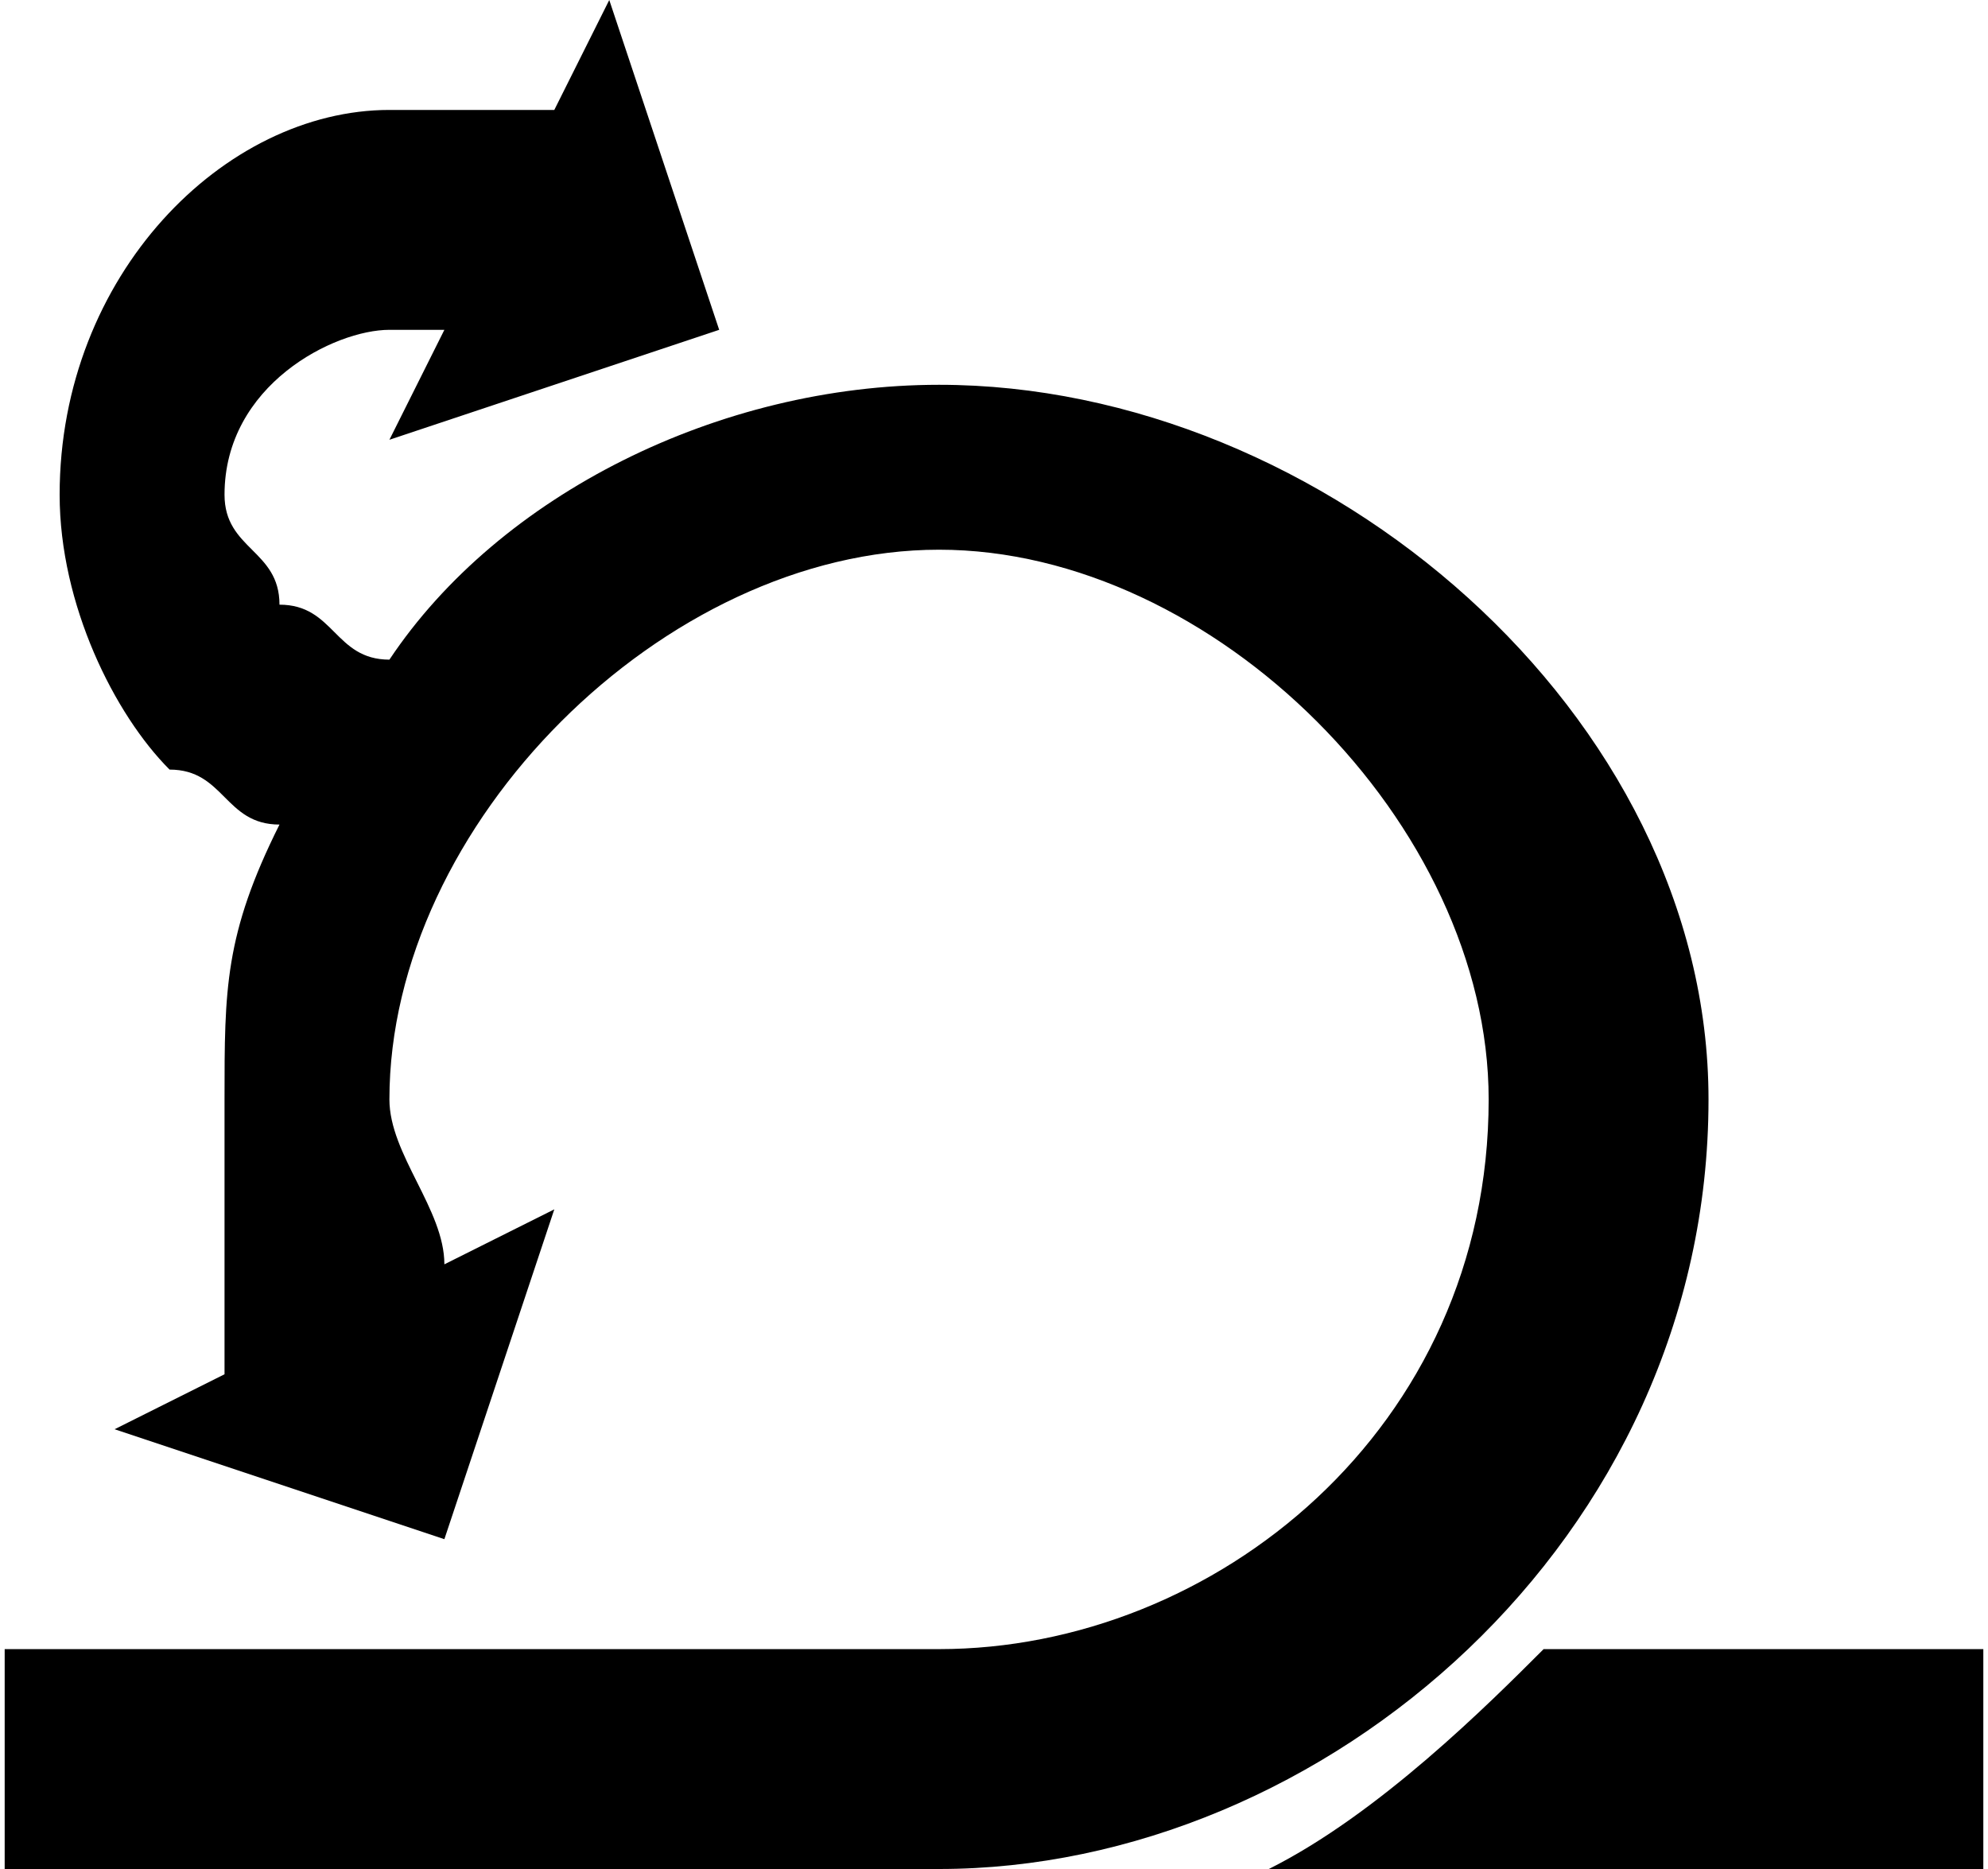
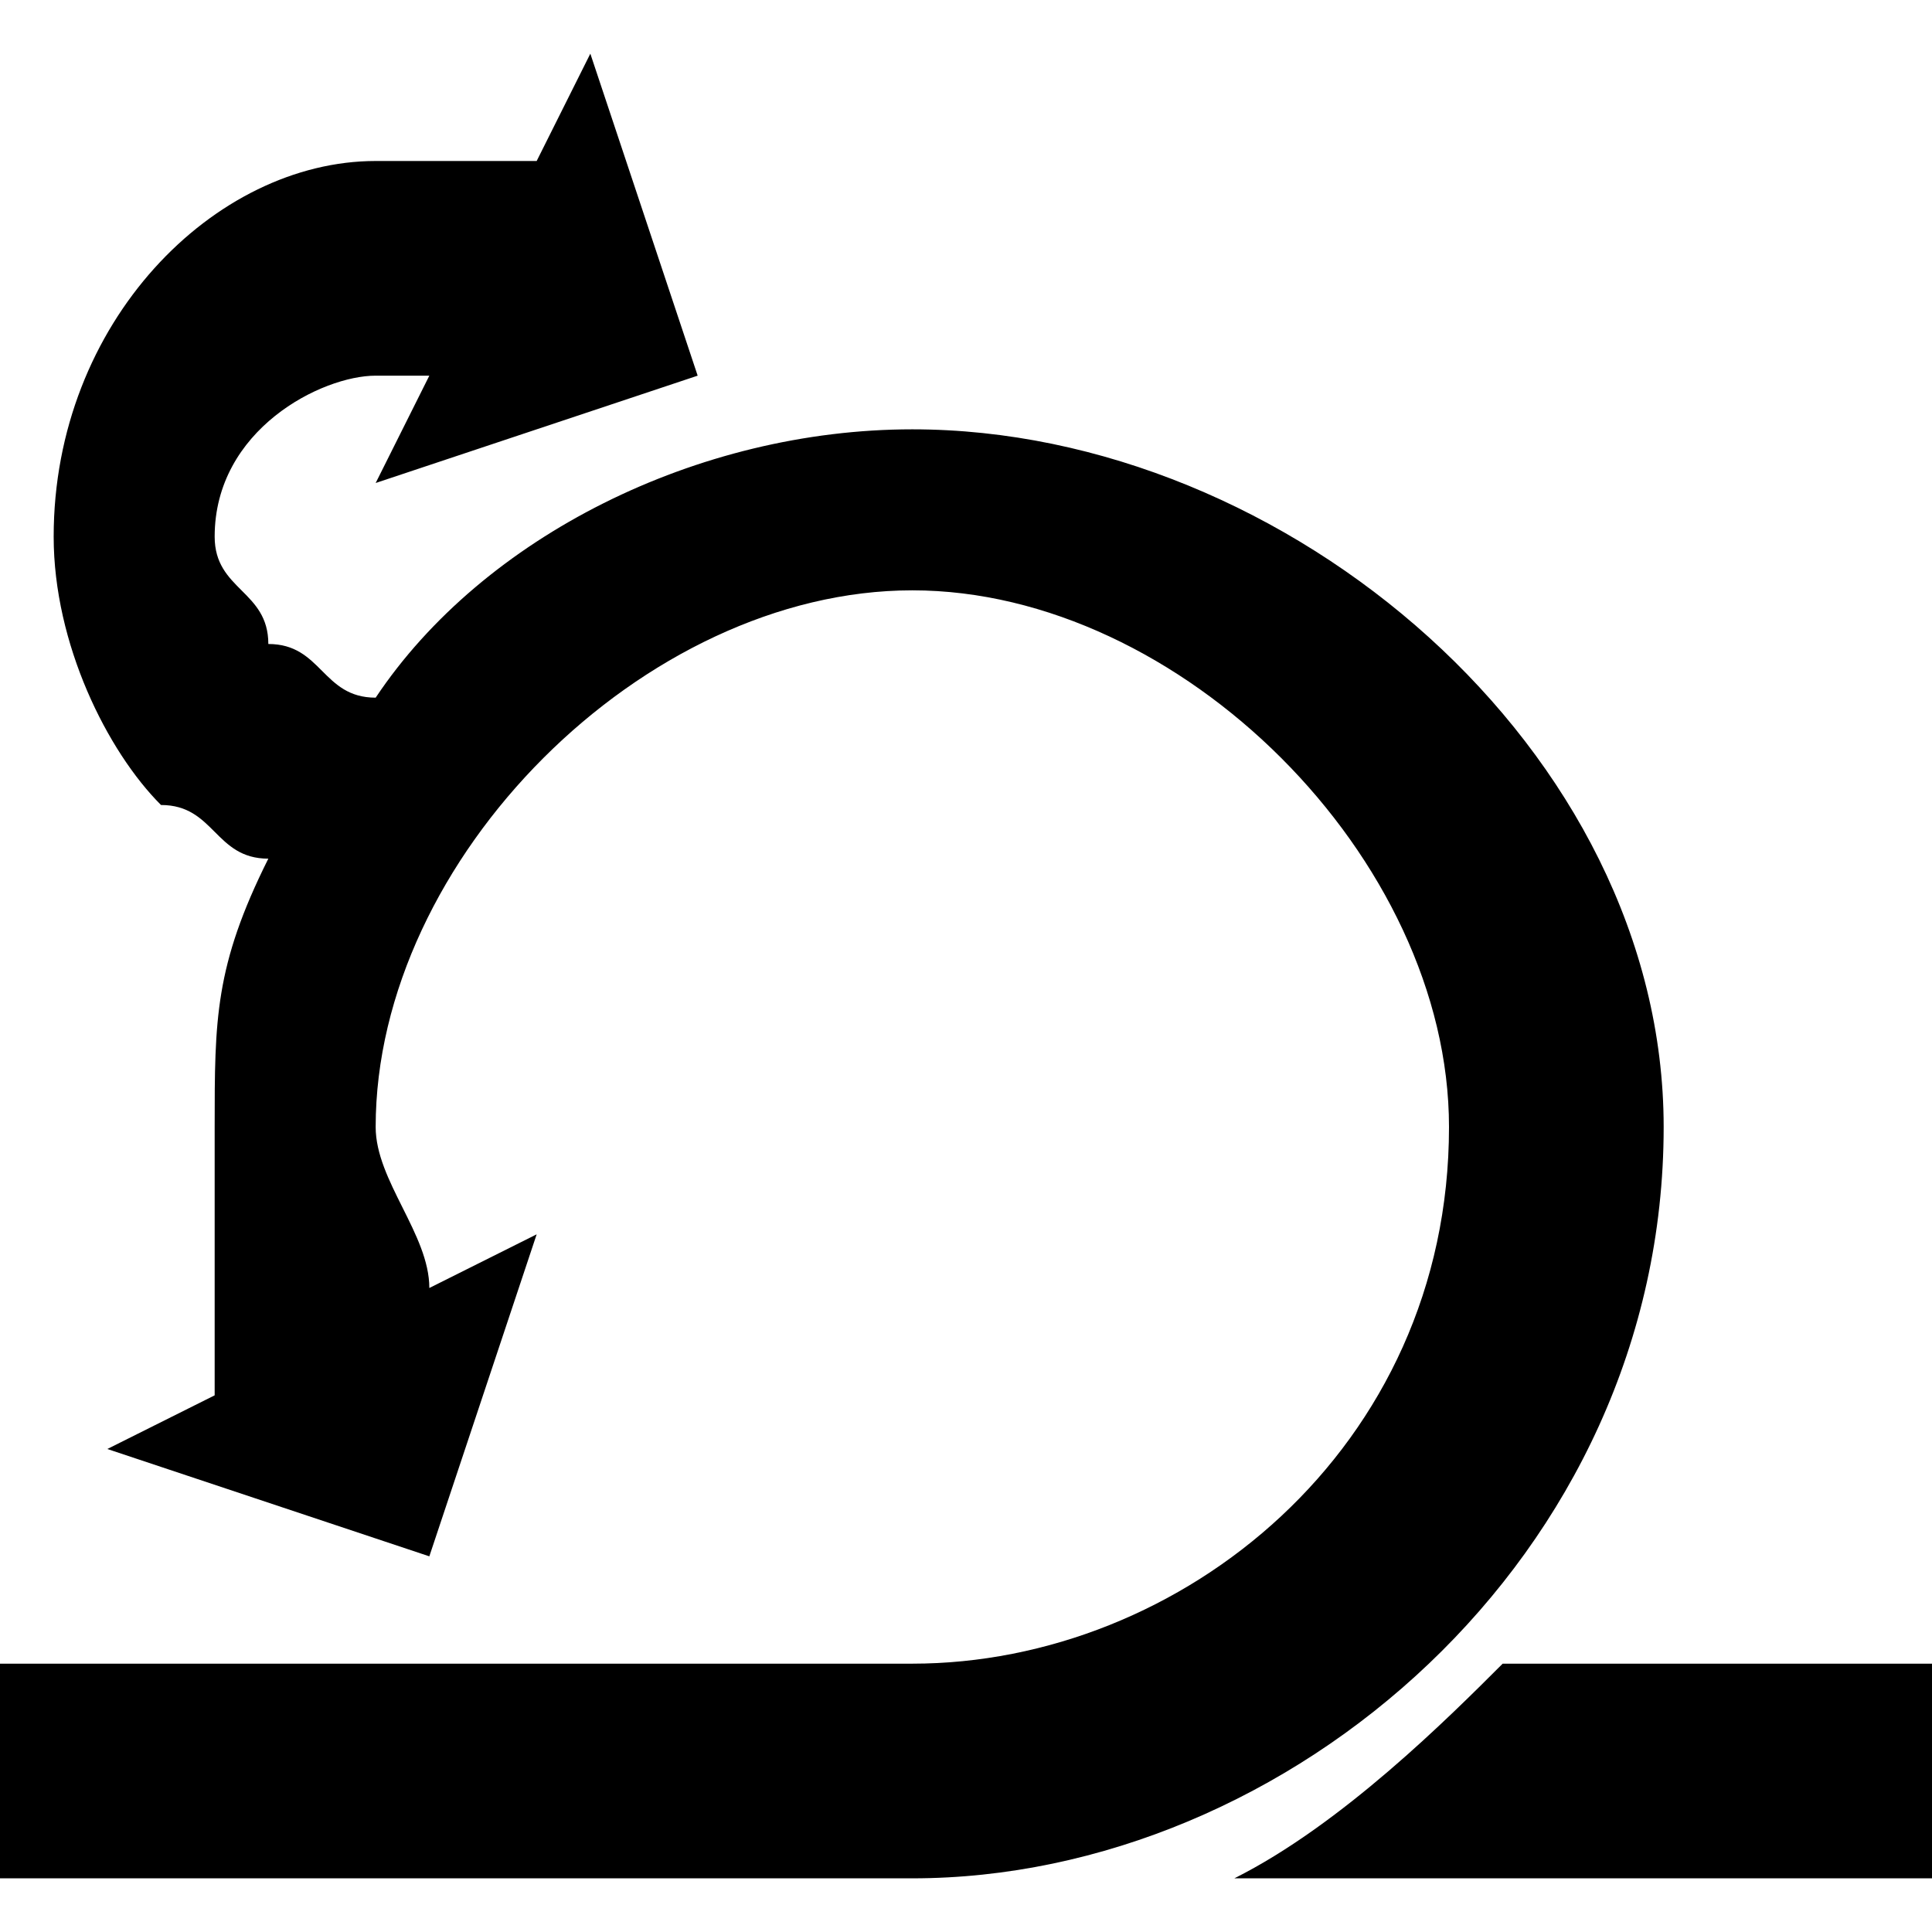
- <svg xmlns="http://www.w3.org/2000/svg" xml:space="preserve" width="50px" height="47px" version="1.1" style="shape-rendering:geometricPrecision; text-rendering:geometricPrecision; image-rendering:optimizeQuality; fill-rule:evenodd; clip-rule:evenodd" viewBox="0 0 36 34">
+ <svg xmlns="http://www.w3.org/2000/svg" xml:space="preserve" width="40px" height="40px" version="1.1" style="shape-rendering:geometricPrecision; text-rendering:geometricPrecision; image-rendering:optimizeQuality; fill-rule:evenodd; clip-rule:evenodd" viewBox="0 0 36 34">
  <defs>
    <style type="text/css" />
  </defs>
  <g id="Layer_x0020_1">
    <g id="_2699023395152">
      <path class="fil0" d="M28 30c-1,1 -3,3 -5,4l13 0 0 -4 -8 0z" />
      <path class="fil0" d="M31 20c0,-7 -7,-13 -14,-13 -4,0 -8,2 -10,5 -1,0 -1,-1 -2,-1 0,-1 -1,-1 -1,-2 0,-2 2,-3 3,-3 1,0 1,0 1,0l-1 2 3 -1 3 -1 0 0 -2 -6 -1 2c-1,0 -2,0 -3,0 -3,0 -6,3 -6,7 0,2 1,4 2,5 1,0 1,1 2,1 -1,2 -1,3 -1,5 0,2 0,3 0,5l-2 1 6 2 2 -6 -2 1c0,-1 -1,-2 -1,-3 0,-5 5,-10 10,-10 5,0 10,5 10,10 0,6 -5,10 -10,10l-17 0 0 4 17 0c7,0 14,-6 14,-14z" />
    </g>
  </g>
</svg>
